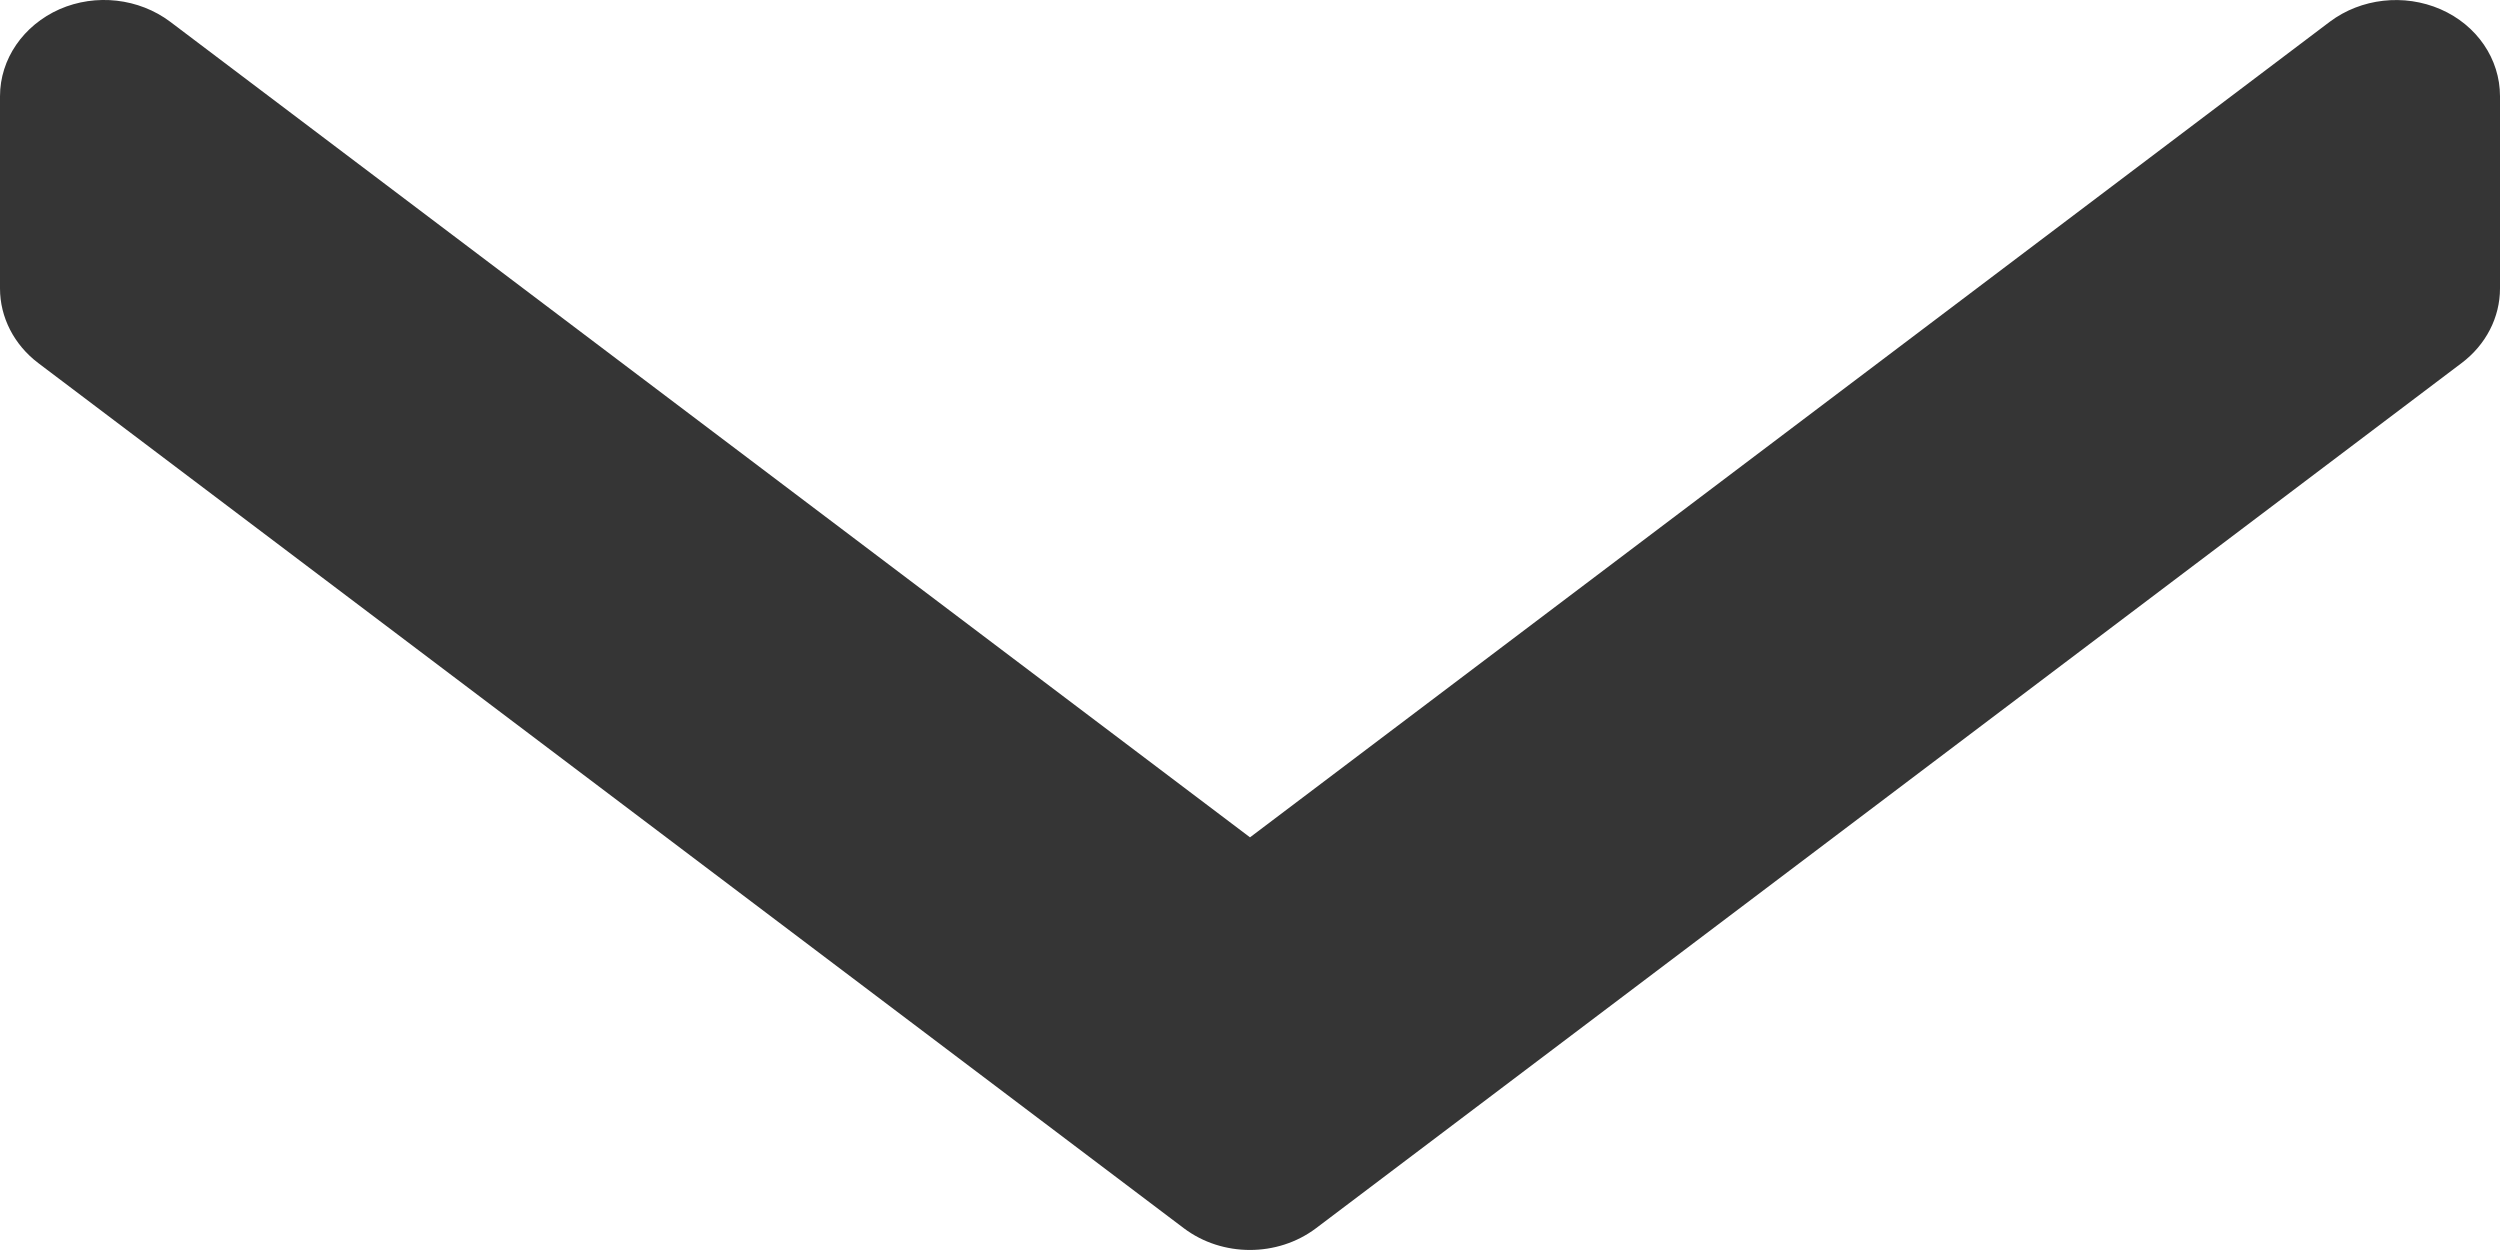
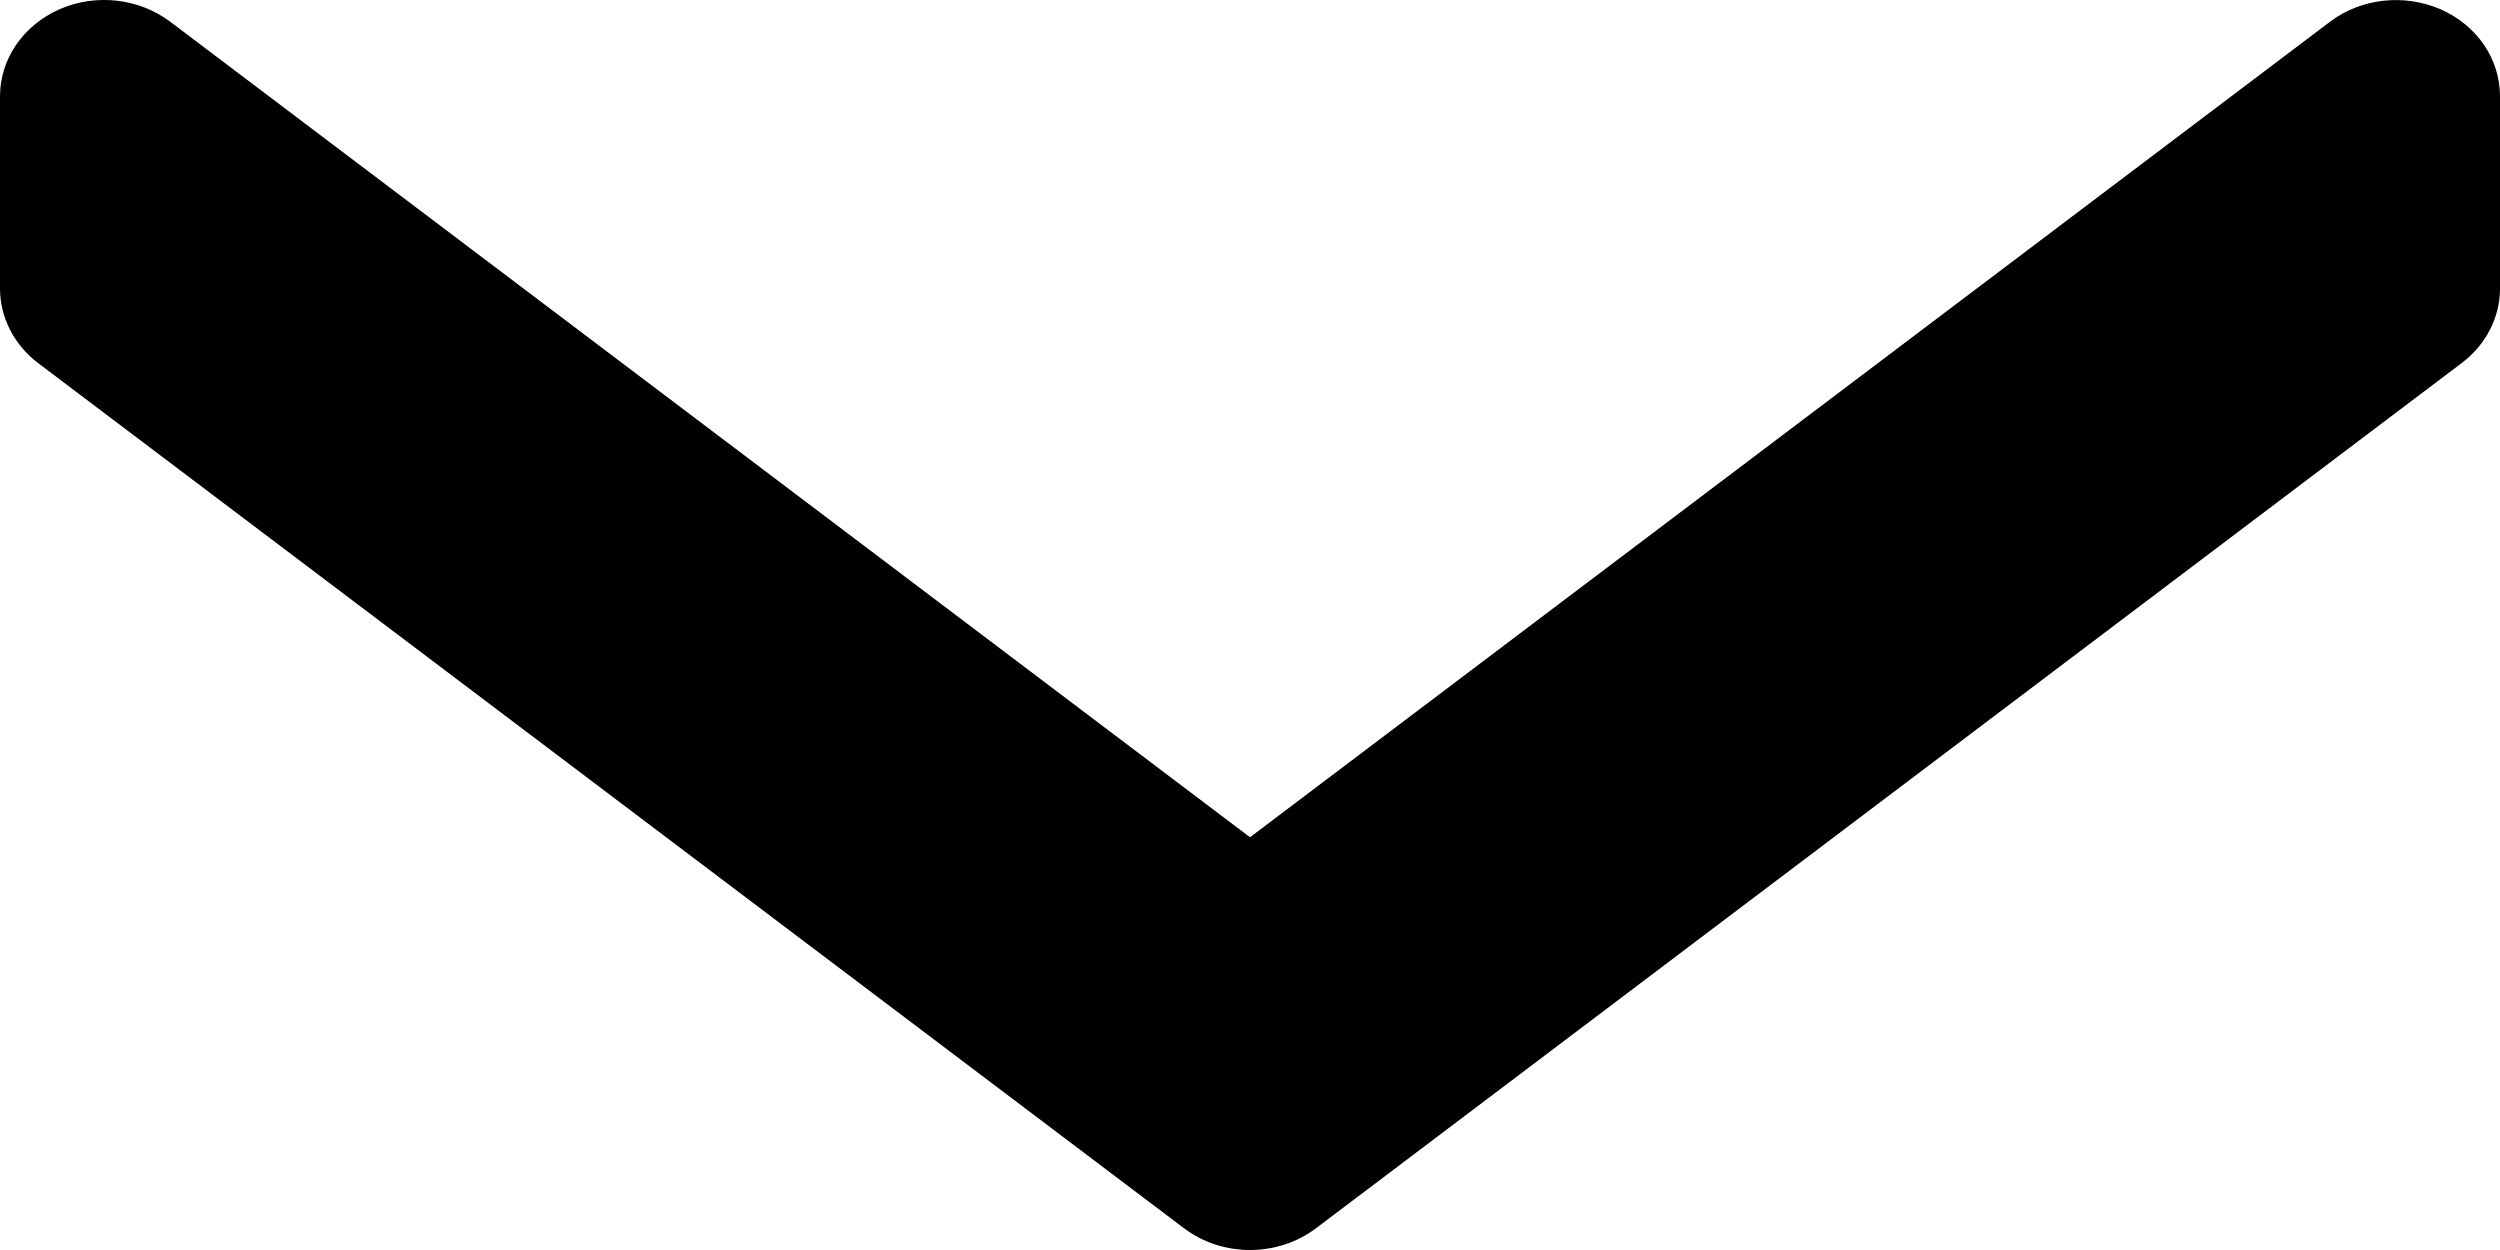
- <svg xmlns="http://www.w3.org/2000/svg" width="16" height="8" viewBox="0 0 16 8" fill="none">
-   <path d="M0 1.846V0.616C0 0.378 0.149 0.162 0.381 0.059C0.614 -0.043 0.889 -0.011 1.089 0.139L8 5.359L14.911 0.139C15.111 -0.011 15.386 -0.042 15.619 0.059C15.853 0.161 16 0.378 16 0.616V1.846C16 2.031 15.91 2.206 15.755 2.323L8.422 7.861C8.176 8.046 7.823 8.046 7.577 7.861L0.244 2.323C0.09 2.206 0 2.031 0 1.846Z" fill="#353535" />
+ <svg xmlns="http://www.w3.org/2000/svg" width="10" height="5" viewBox="0 0 10 5" fill="none">
+   <path d="M0 1.154V0.385C0 0.236 0.093 0.101 0.238 0.037C0.384 -0.027 0.556 -0.007 0.681 0.087L5 3.349L9.32 0.087C9.444 -0.007 9.616 -0.026 9.762 0.037C9.908 0.101 10 0.236 10 0.385V1.154C10 1.269 9.944 1.379 9.847 1.452L5.264 4.913C5.11 5.029 4.89 5.029 4.736 4.913L0.152 1.452C0.056 1.379 0 1.269 0 1.154Z" fill="black" />
</svg>
